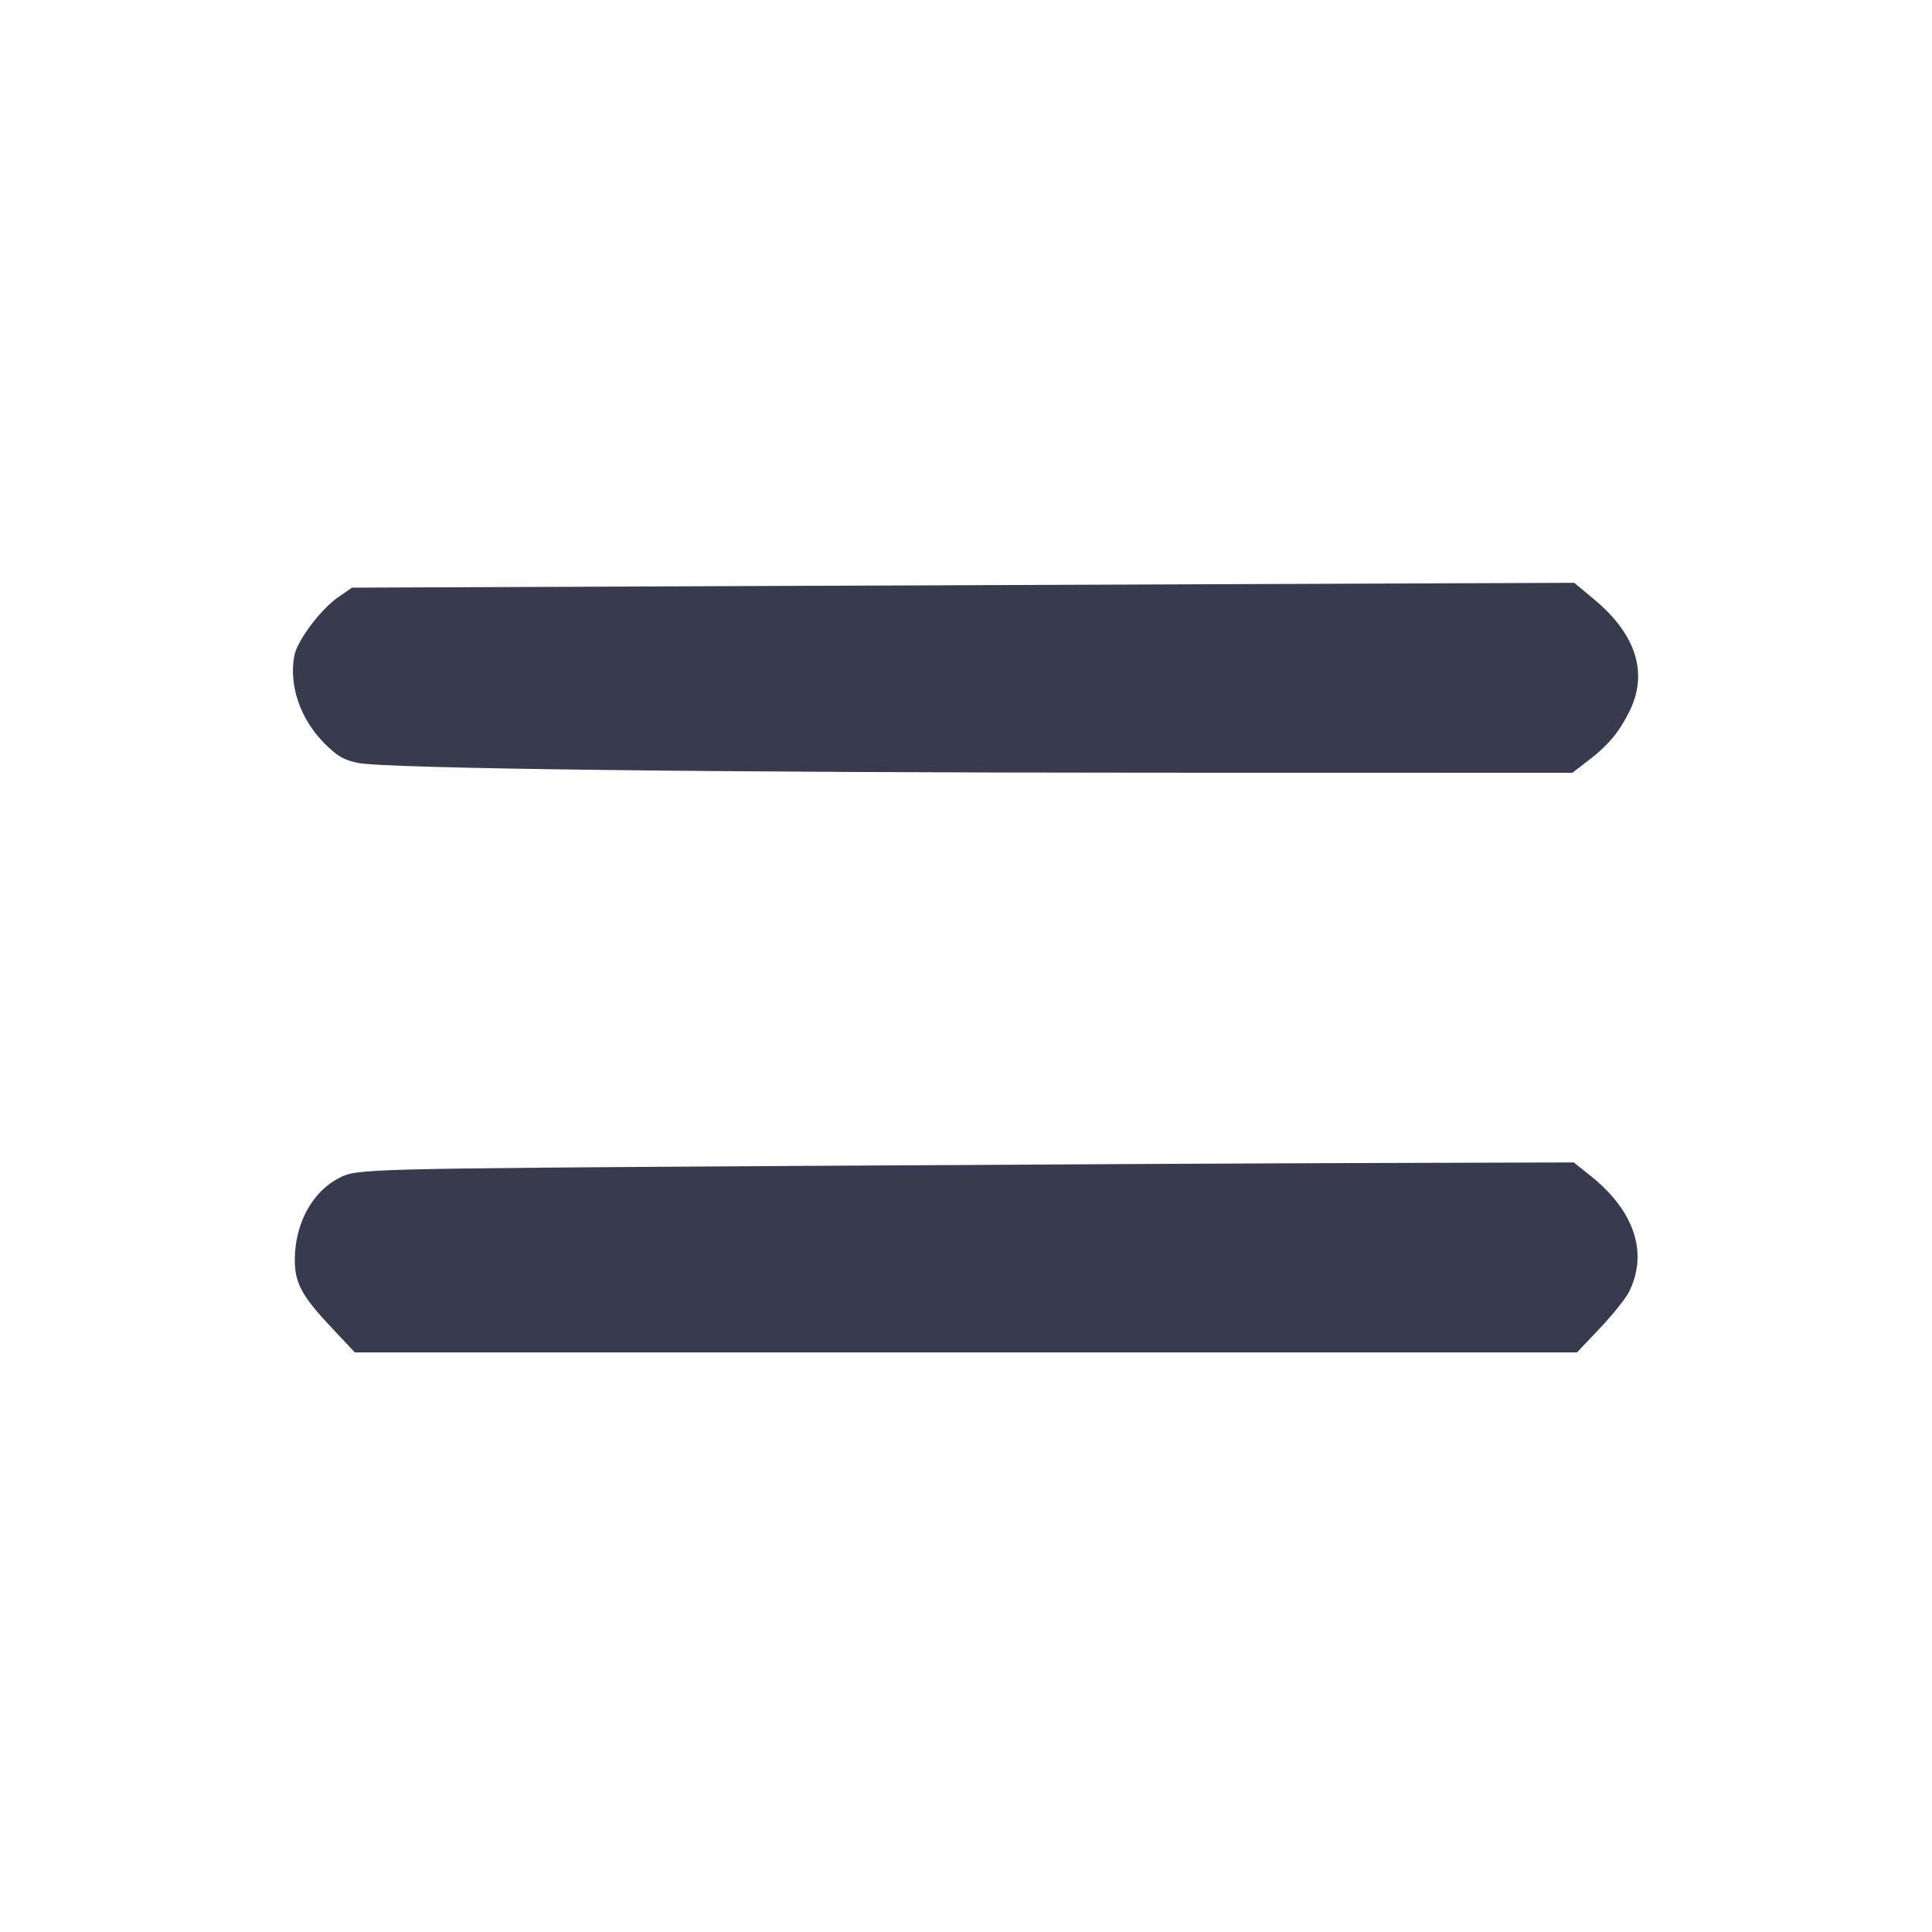
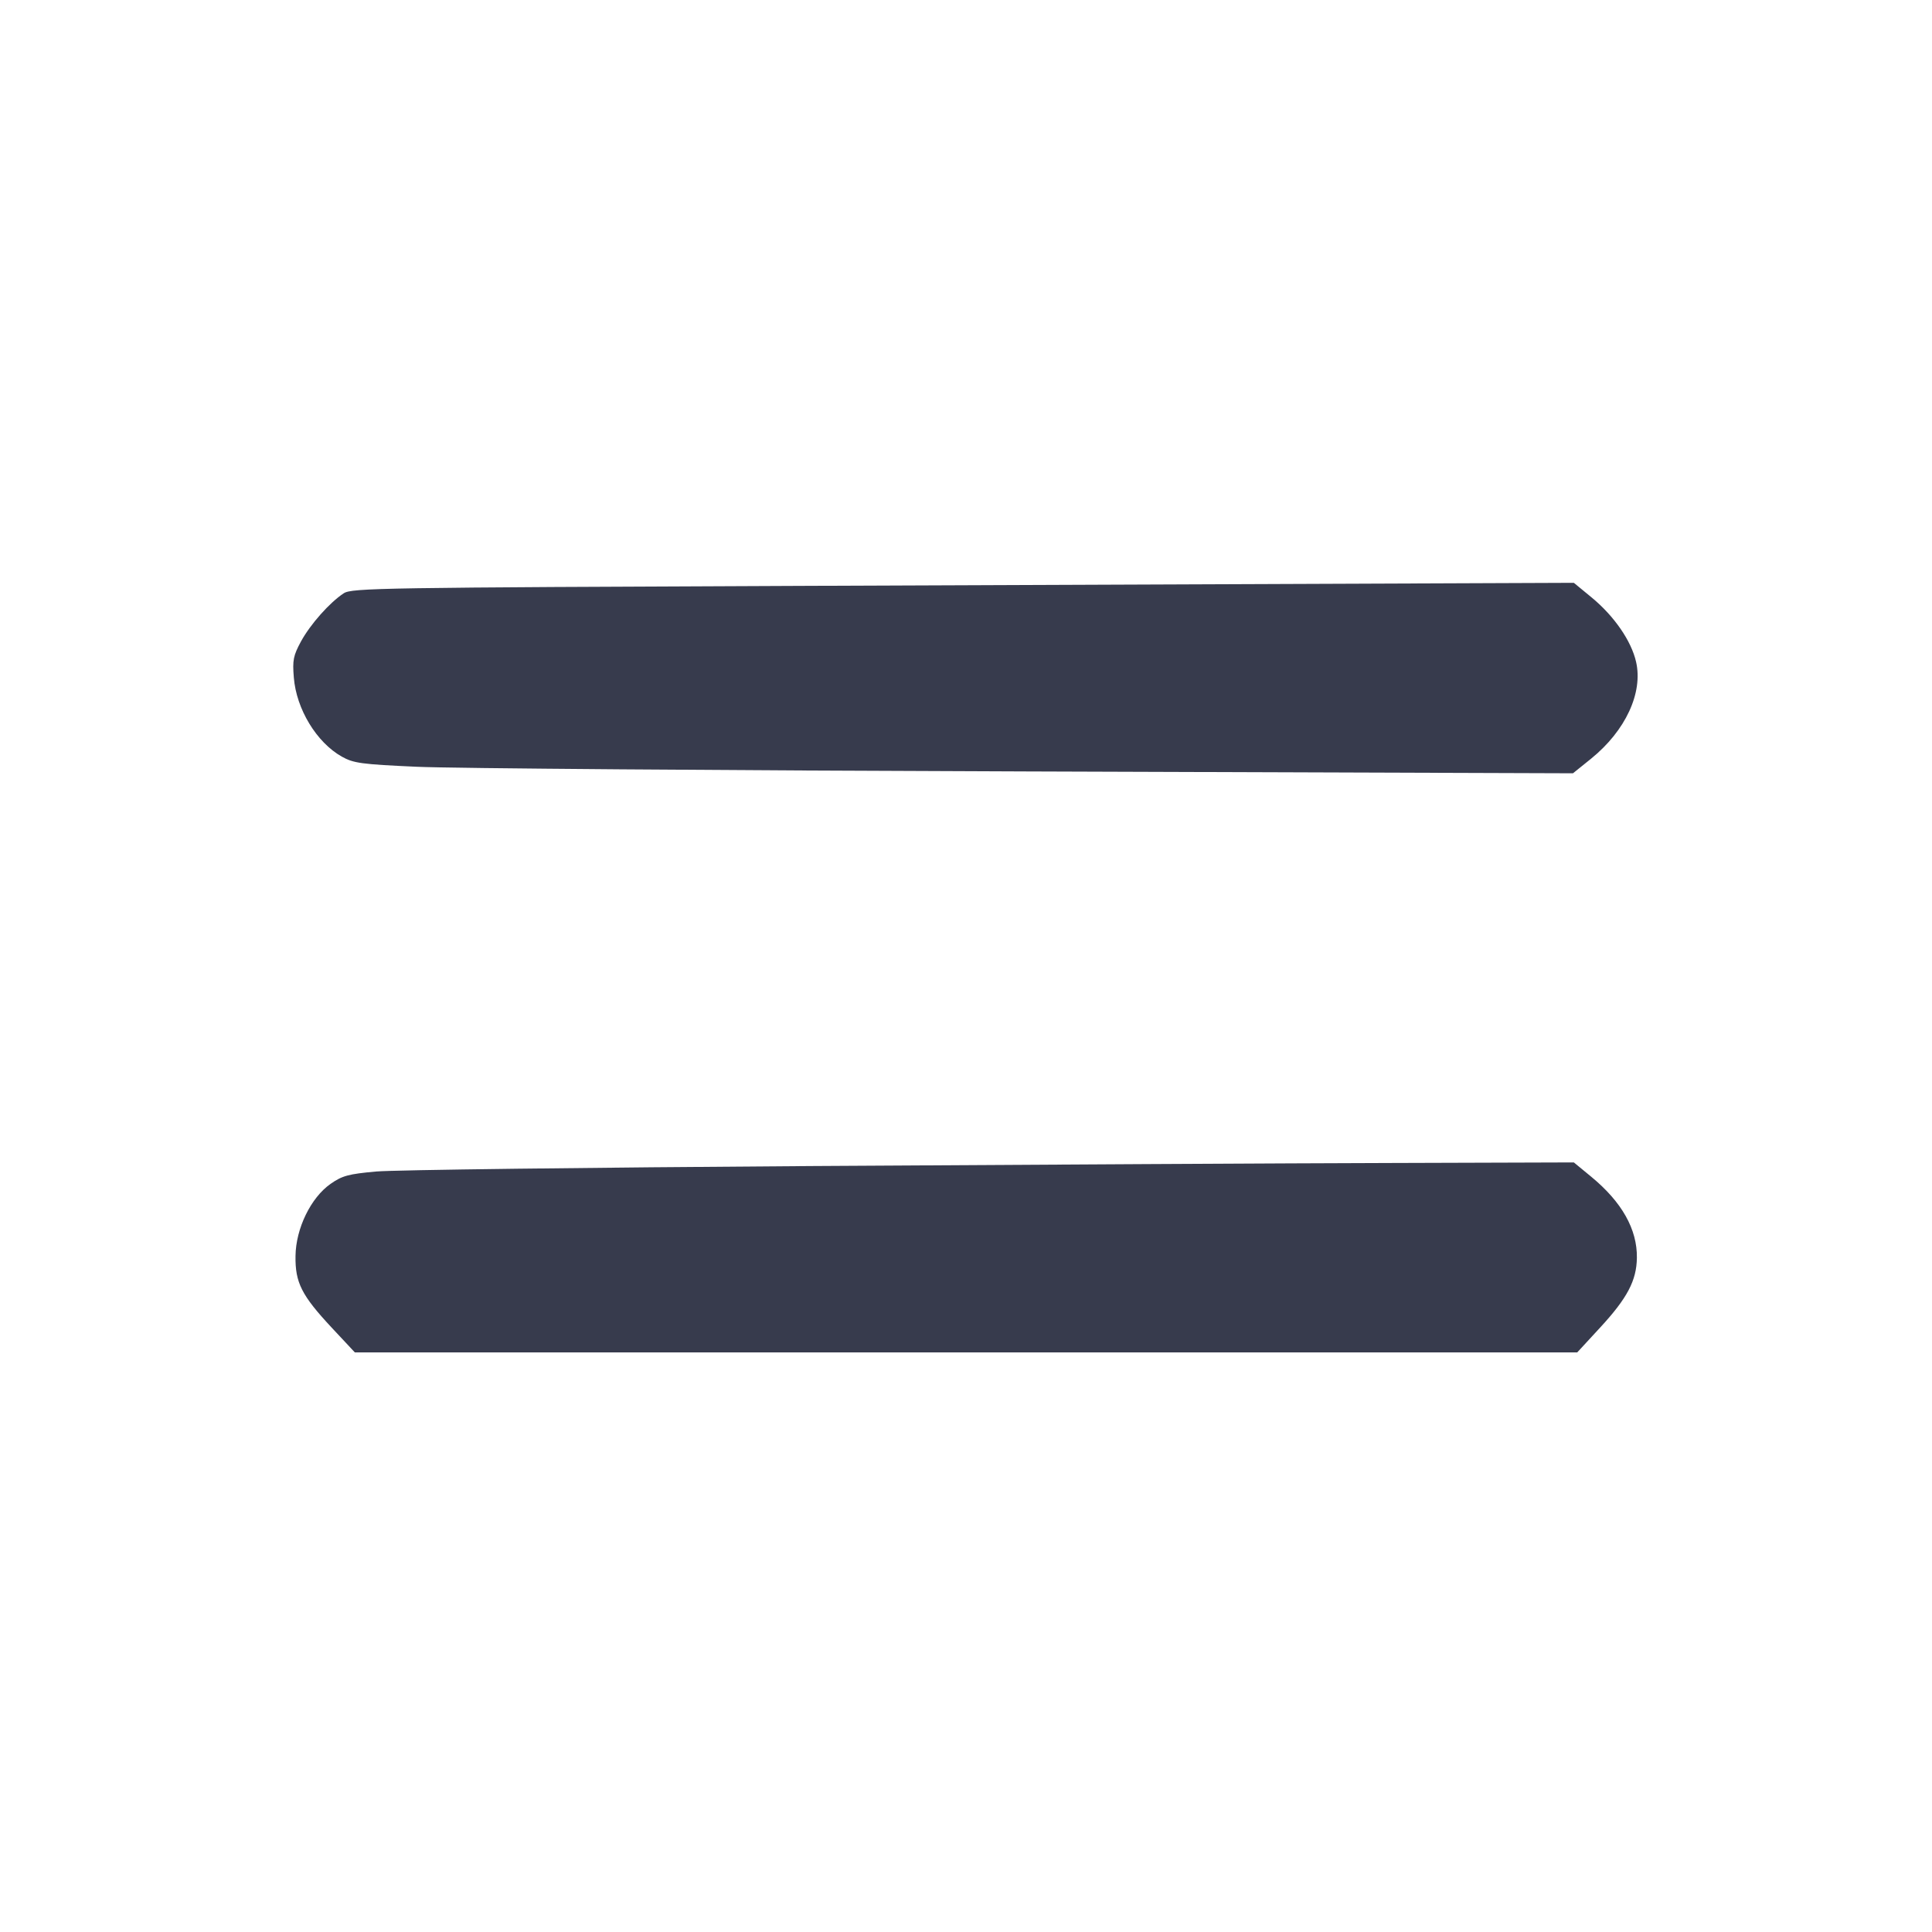
<svg xmlns="http://www.w3.org/2000/svg" width="24" height="24" viewBox="0 0 24 24" fill="none">
-   <path d="M9.797 7.278 L 4.373 7.300 4.199 7.420 C 3.983 7.570,3.691 7.959,3.656 8.146 C 3.587 8.516,3.731 8.935,4.031 9.235 C 4.192 9.396,4.268 9.440,4.444 9.477 C 4.792 9.548,8.851 9.598,14.416 9.599 L 19.533 9.600 19.744 9.437 C 19.978 9.256,20.106 9.104,20.235 8.850 C 20.480 8.370,20.330 7.884,19.802 7.445 L 19.556 7.240 17.388 7.248 C 16.196 7.252,12.779 7.266,9.797 7.278 M9.980 14.483 C 4.479 14.517,4.439 14.518,4.215 14.632 C 3.880 14.803,3.667 15.192,3.662 15.640 C 3.660 15.933,3.746 16.096,4.110 16.483 L 4.408 16.800 11.999 16.800 L 19.590 16.800 19.873 16.502 C 20.029 16.337,20.191 16.135,20.234 16.052 C 20.479 15.568,20.305 15.042,19.757 14.605 L 19.550 14.440 17.145 14.447 C 15.822 14.450,12.598 14.467,9.980 14.483 " fill="#373B4D" stroke="none" fill-rule="evenodd" />
+   <path d="M9.938 7.278 C 4.735 7.299,4.370 7.304,4.270 7.370 C 4.095 7.485,3.856 7.754,3.739 7.968 C 3.644 8.144,3.632 8.201,3.650 8.416 C 3.681 8.808,3.932 9.222,4.246 9.399 C 4.392 9.481,4.488 9.494,5.175 9.525 C 5.596 9.545,9.000 9.571,12.740 9.583 L 19.540 9.606 19.767 9.423 C 20.193 9.077,20.412 8.606,20.324 8.222 C 20.265 7.961,20.051 7.652,19.772 7.422 L 19.551 7.240 17.525 7.248 C 16.411 7.252,12.997 7.266,9.938 7.278 M10.065 14.485 C 7.317 14.503,4.890 14.533,4.672 14.553 C 4.329 14.584,4.251 14.605,4.107 14.706 C 3.861 14.878,3.675 15.261,3.671 15.602 C 3.666 15.933,3.746 16.091,4.121 16.493 L 4.408 16.800 12.001 16.800 L 19.593 16.800 19.877 16.492 C 20.216 16.125,20.330 15.907,20.334 15.625 C 20.339 15.271,20.148 14.932,19.767 14.618 L 19.551 14.440 17.305 14.447 C 16.070 14.450,12.812 14.468,10.065 14.485 " fill="#373B4D" stroke="none" fill-rule="evenodd" />
</svg>
